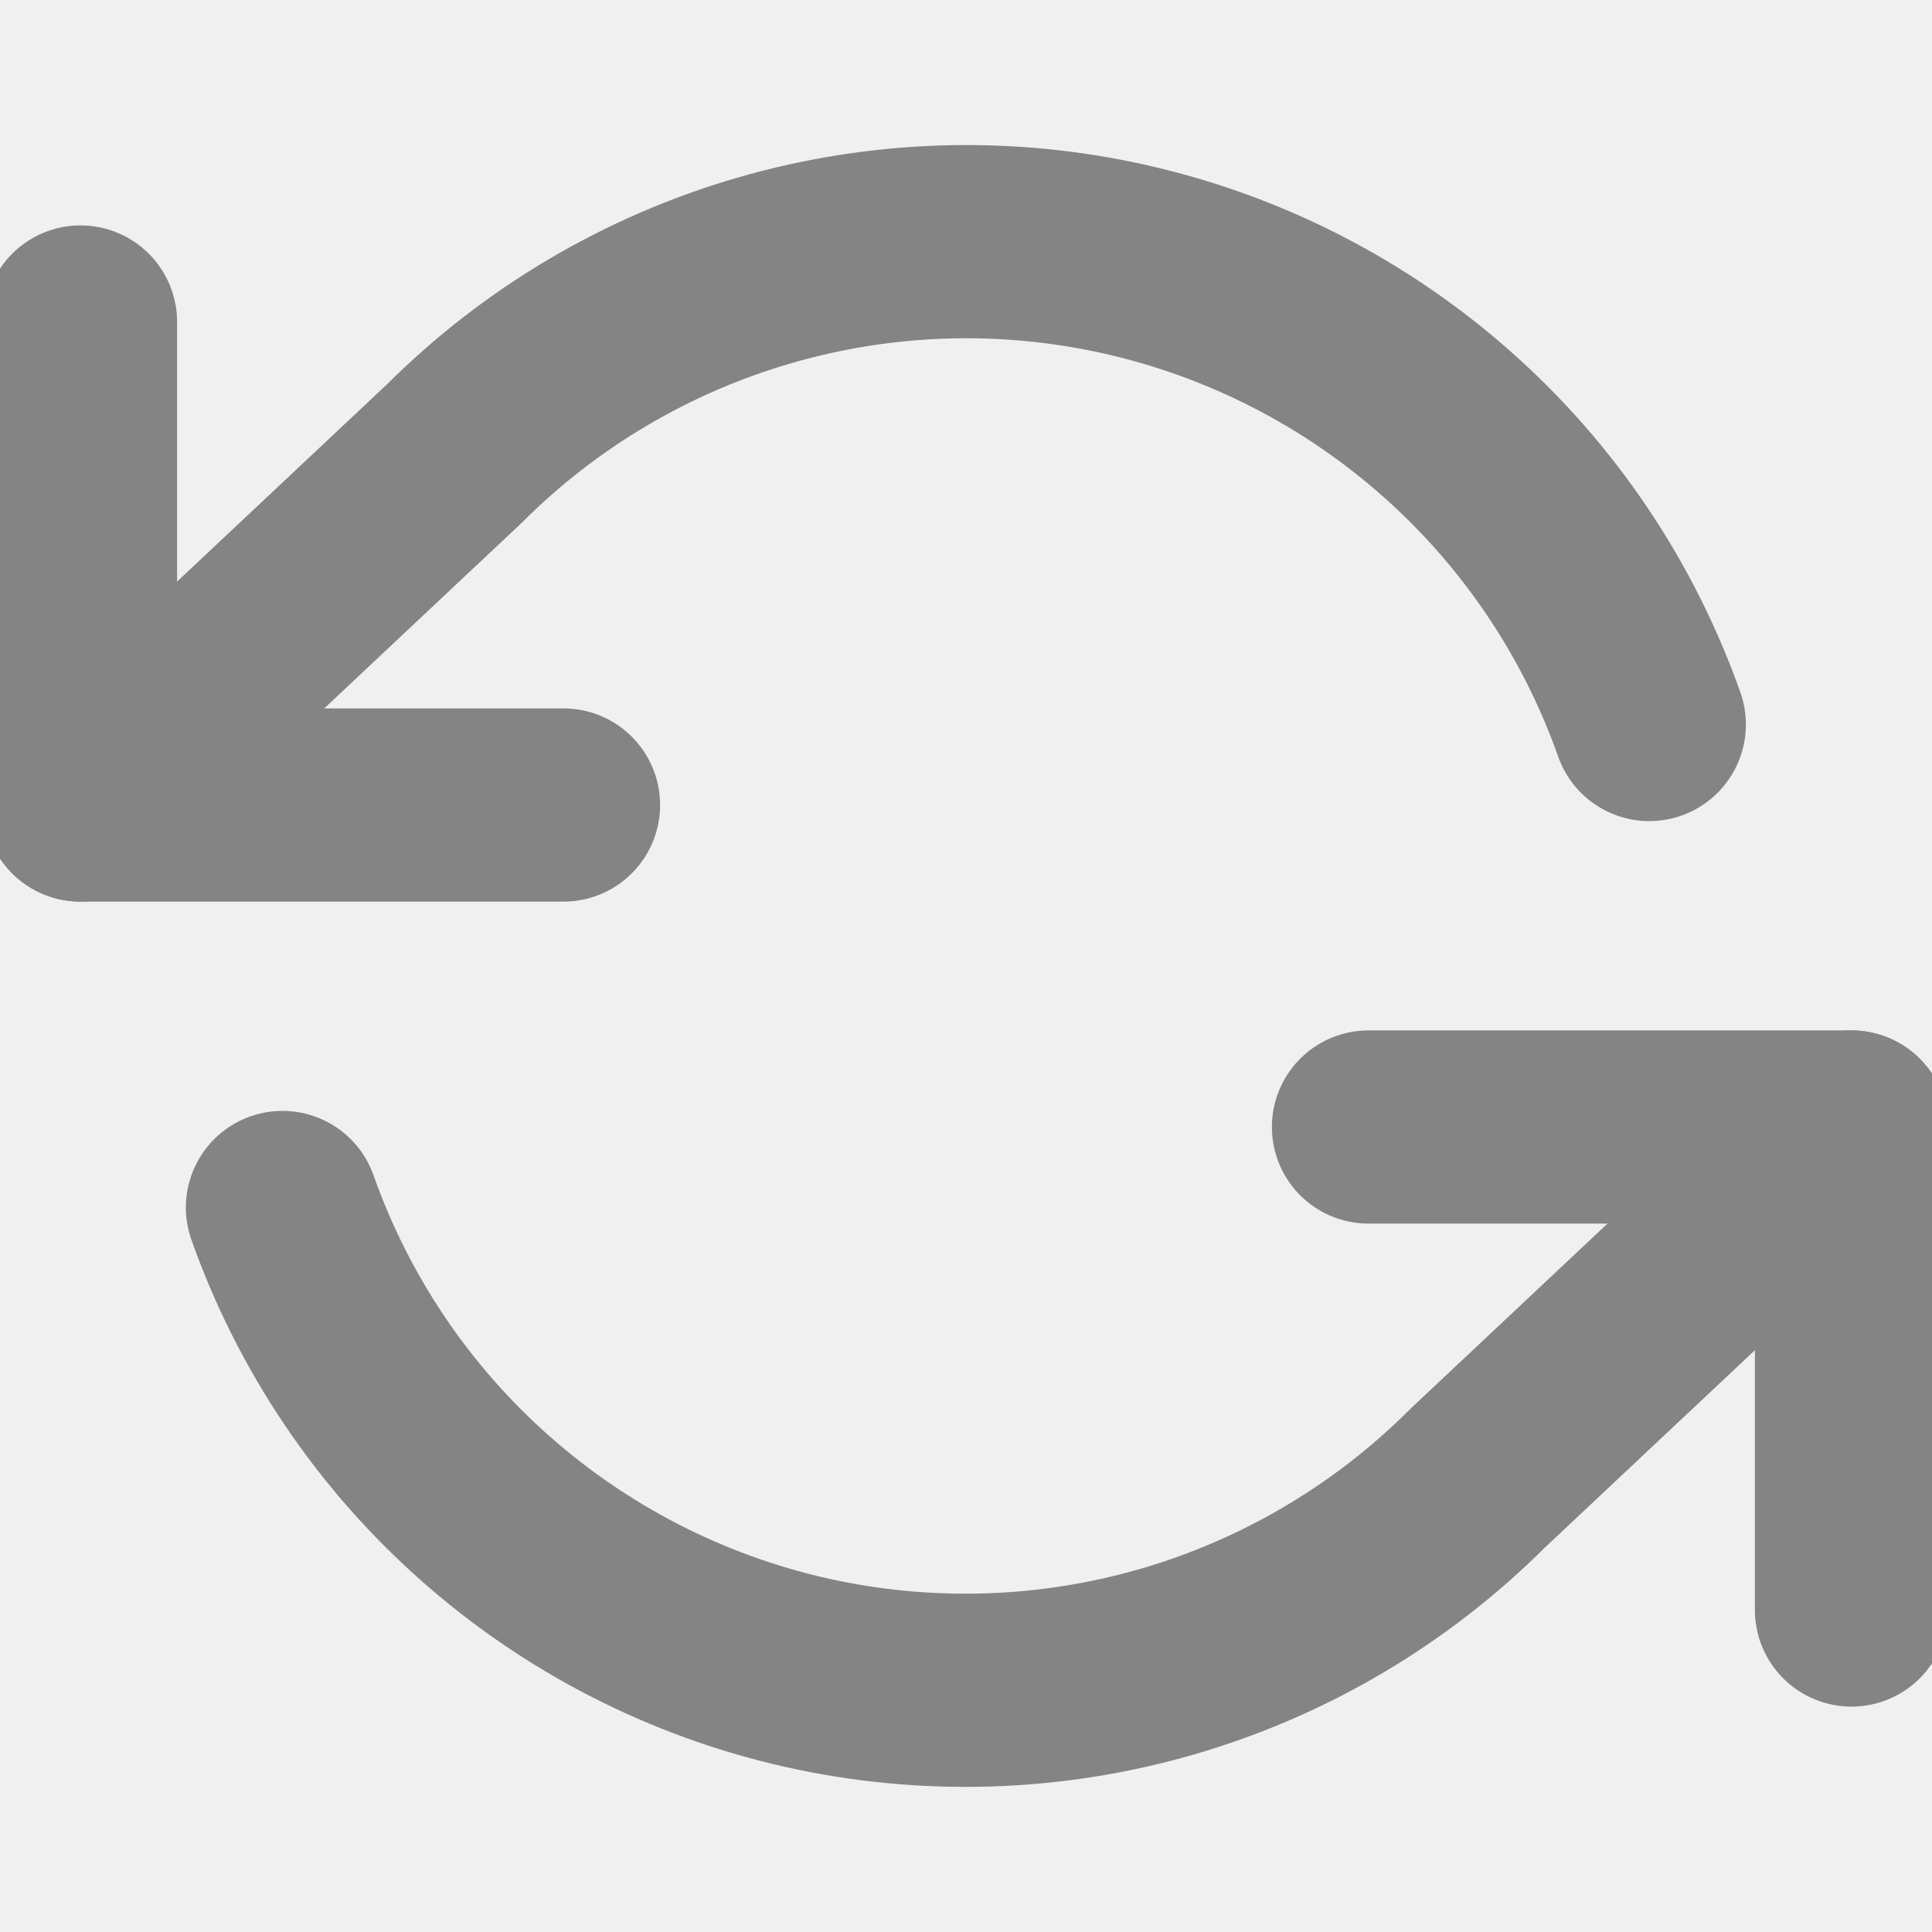
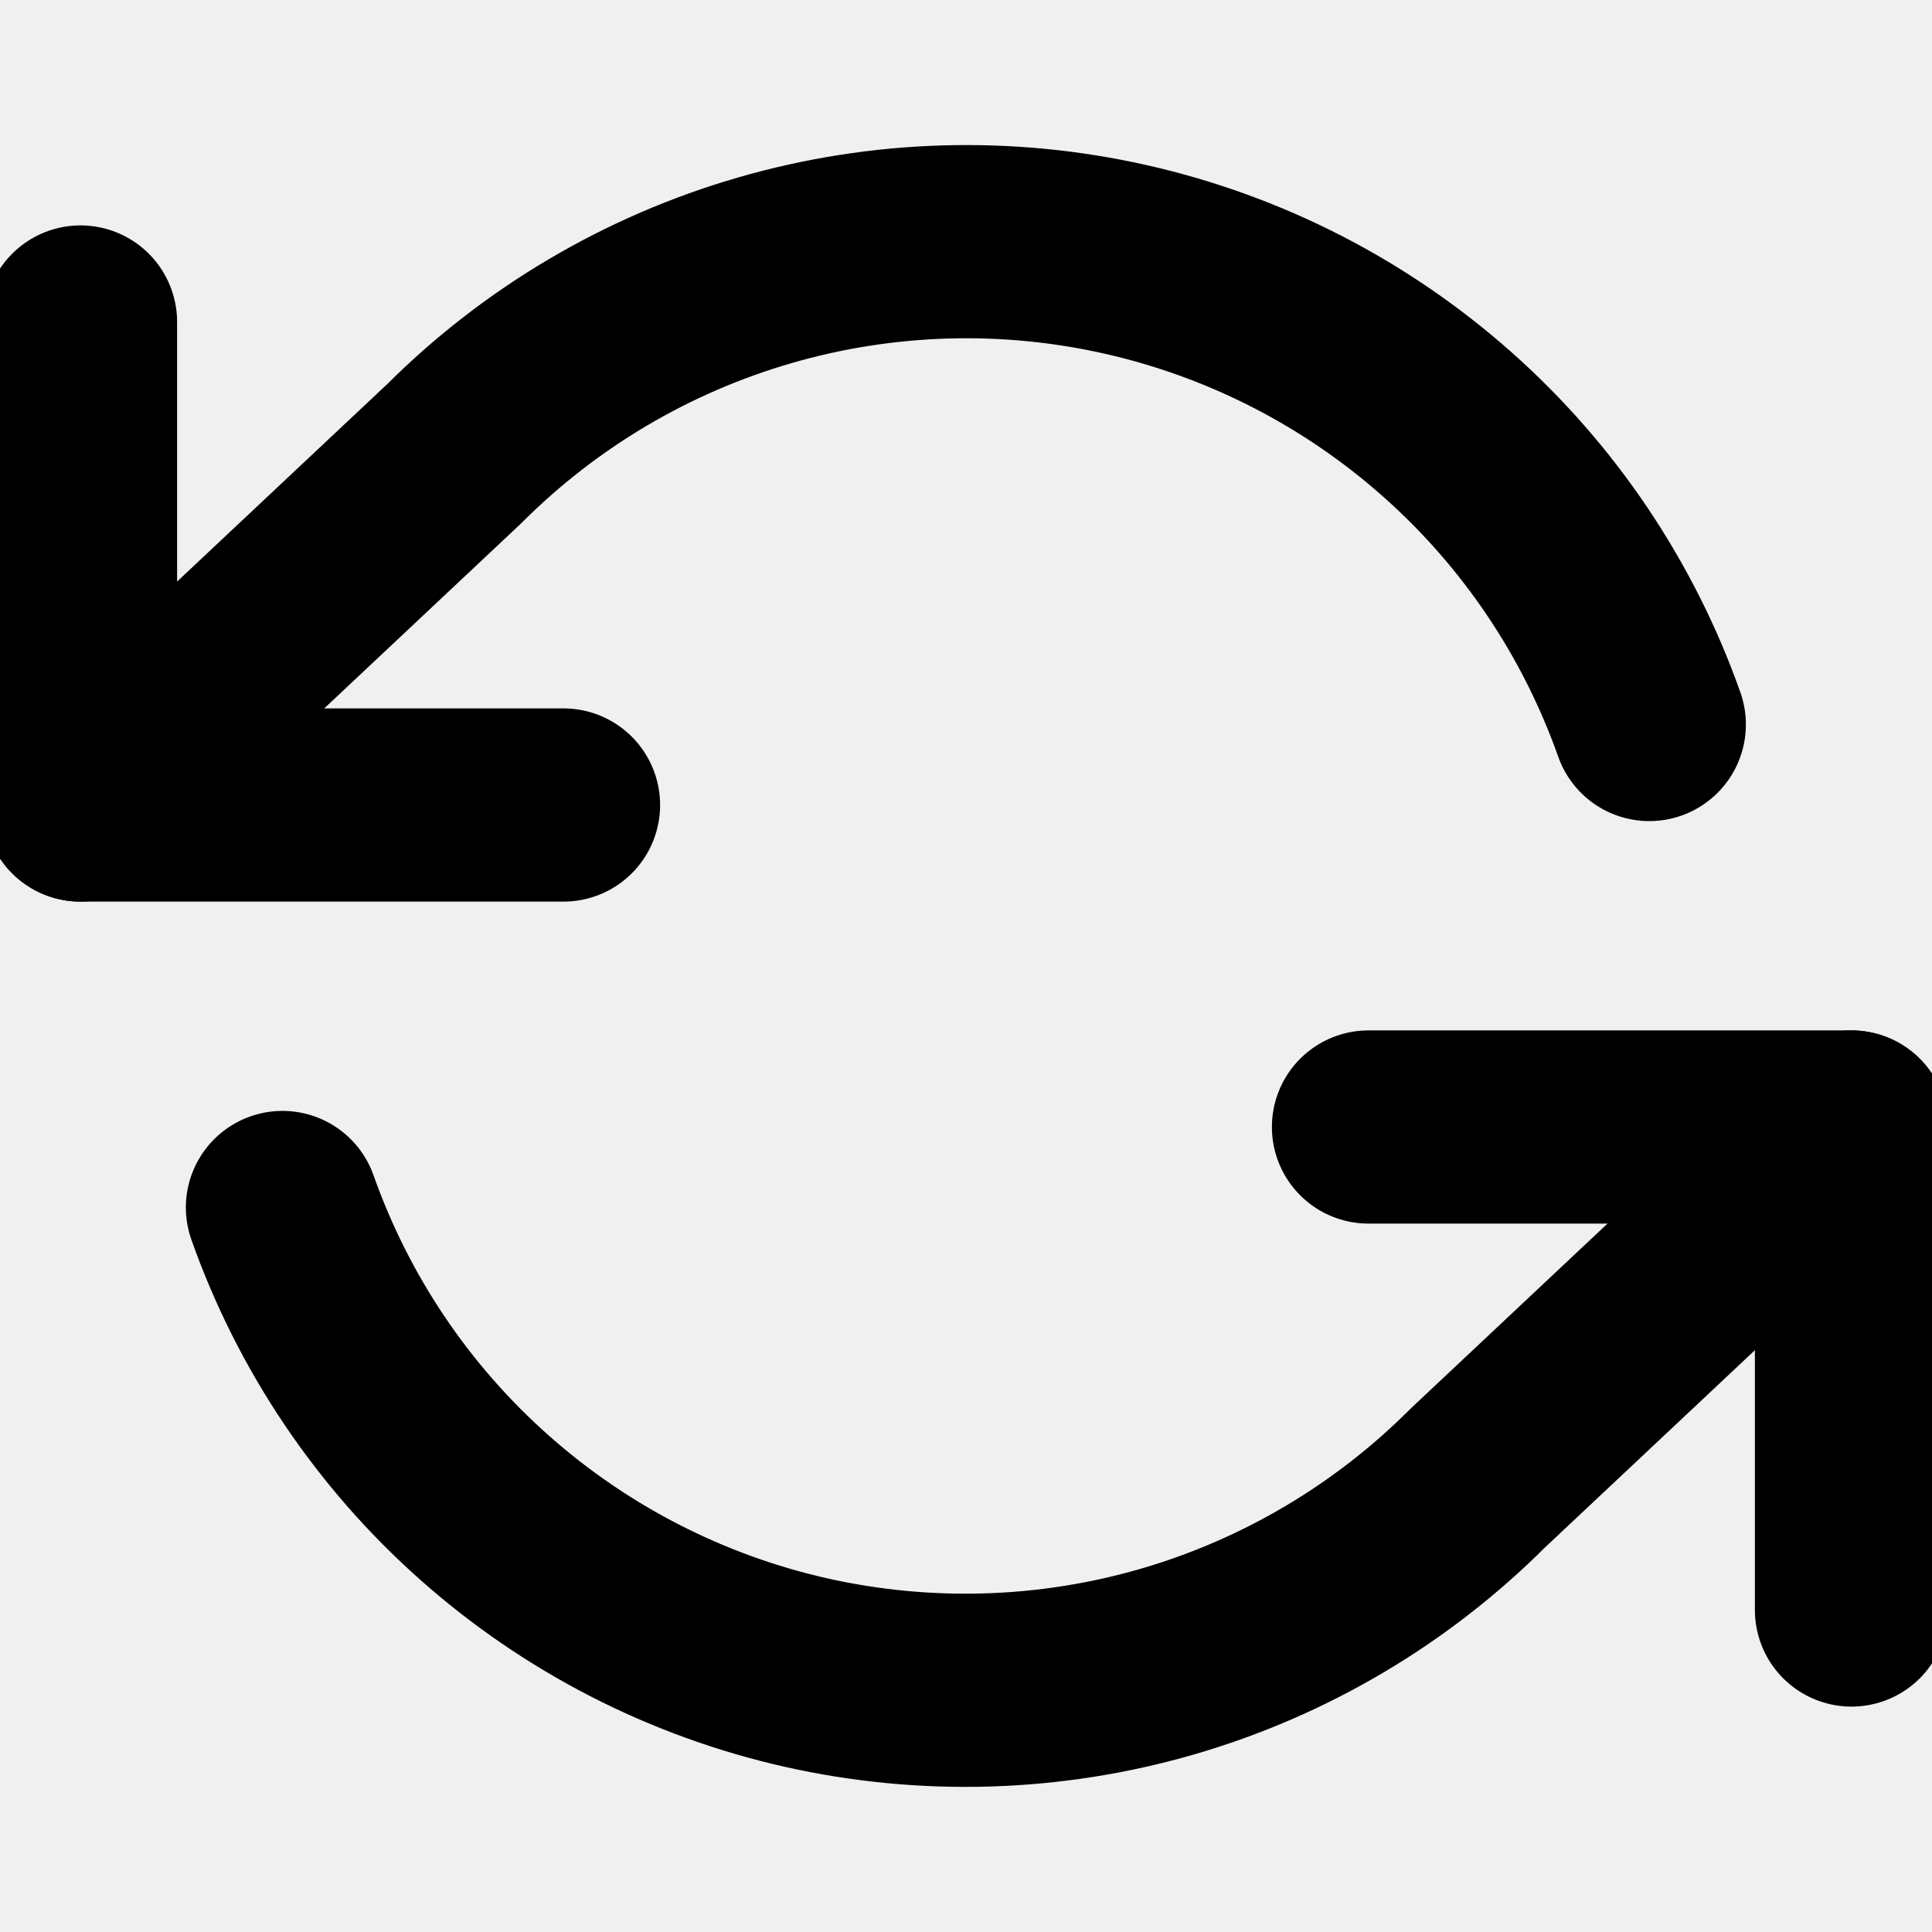
<svg xmlns="http://www.w3.org/2000/svg" width="15" height="15" viewBox="0 0 15 15" fill="none">
  <g clip-path="url(#clip0_562_423)">
-     <path d="M0.625 2.5V6.25H4.375" stroke="#848484" stroke-width="1.5" stroke-linecap="round" stroke-linejoin="round" />
-     <path d="M14.375 12.5V8.75H10.625" stroke="#848484" stroke-width="1.5" stroke-linecap="round" stroke-linejoin="round" />
-     <path d="M12.805 5.625C12.488 4.729 11.95 3.928 11.239 3.297C10.529 2.666 9.671 2.225 8.744 2.015C7.817 1.805 6.852 1.834 5.94 2.098C5.027 2.362 4.196 2.853 3.524 3.525L0.624 6.25M14.374 8.75L11.474 11.475C10.802 12.147 9.971 12.638 9.059 12.902C8.146 13.166 7.181 13.194 6.254 12.985C5.327 12.775 4.469 12.334 3.759 11.703C3.048 11.072 2.51 10.271 2.193 9.375" stroke="#848484" stroke-width="1.5" stroke-linecap="round" stroke-linejoin="round" />
+     <path d="M0.625 2.5V6.25H4.375" stroke="currentColor" stroke-width="1.5" stroke-linecap="round" stroke-linejoin="round" />
+     <path d="M14.375 12.5V8.75H10.625" stroke="currentColor" stroke-width="1.5" stroke-linecap="round" stroke-linejoin="round" />
+     <path d="M12.805 5.625C12.488 4.729 11.95 3.928 11.239 3.297C10.529 2.666 9.671 2.225 8.744 2.015C7.817 1.805 6.852 1.834 5.94 2.098C5.027 2.362 4.196 2.853 3.524 3.525L0.624 6.25M14.374 8.75L11.474 11.475C10.802 12.147 9.971 12.638 9.059 12.902C8.146 13.166 7.181 13.194 6.254 12.985C5.327 12.775 4.469 12.334 3.759 11.703C3.048 11.072 2.51 10.271 2.193 9.375" stroke="currentColor" stroke-width="1.5" stroke-linecap="round" stroke-linejoin="round" />
  </g>
  <defs>
    <clipPath id="clip0_562_423">
-       <rect width="15" height="15" fill="white" />
+       <rect width="15" height="15" fill="currentColor" />
    </clipPath>
  </defs>
</svg>
